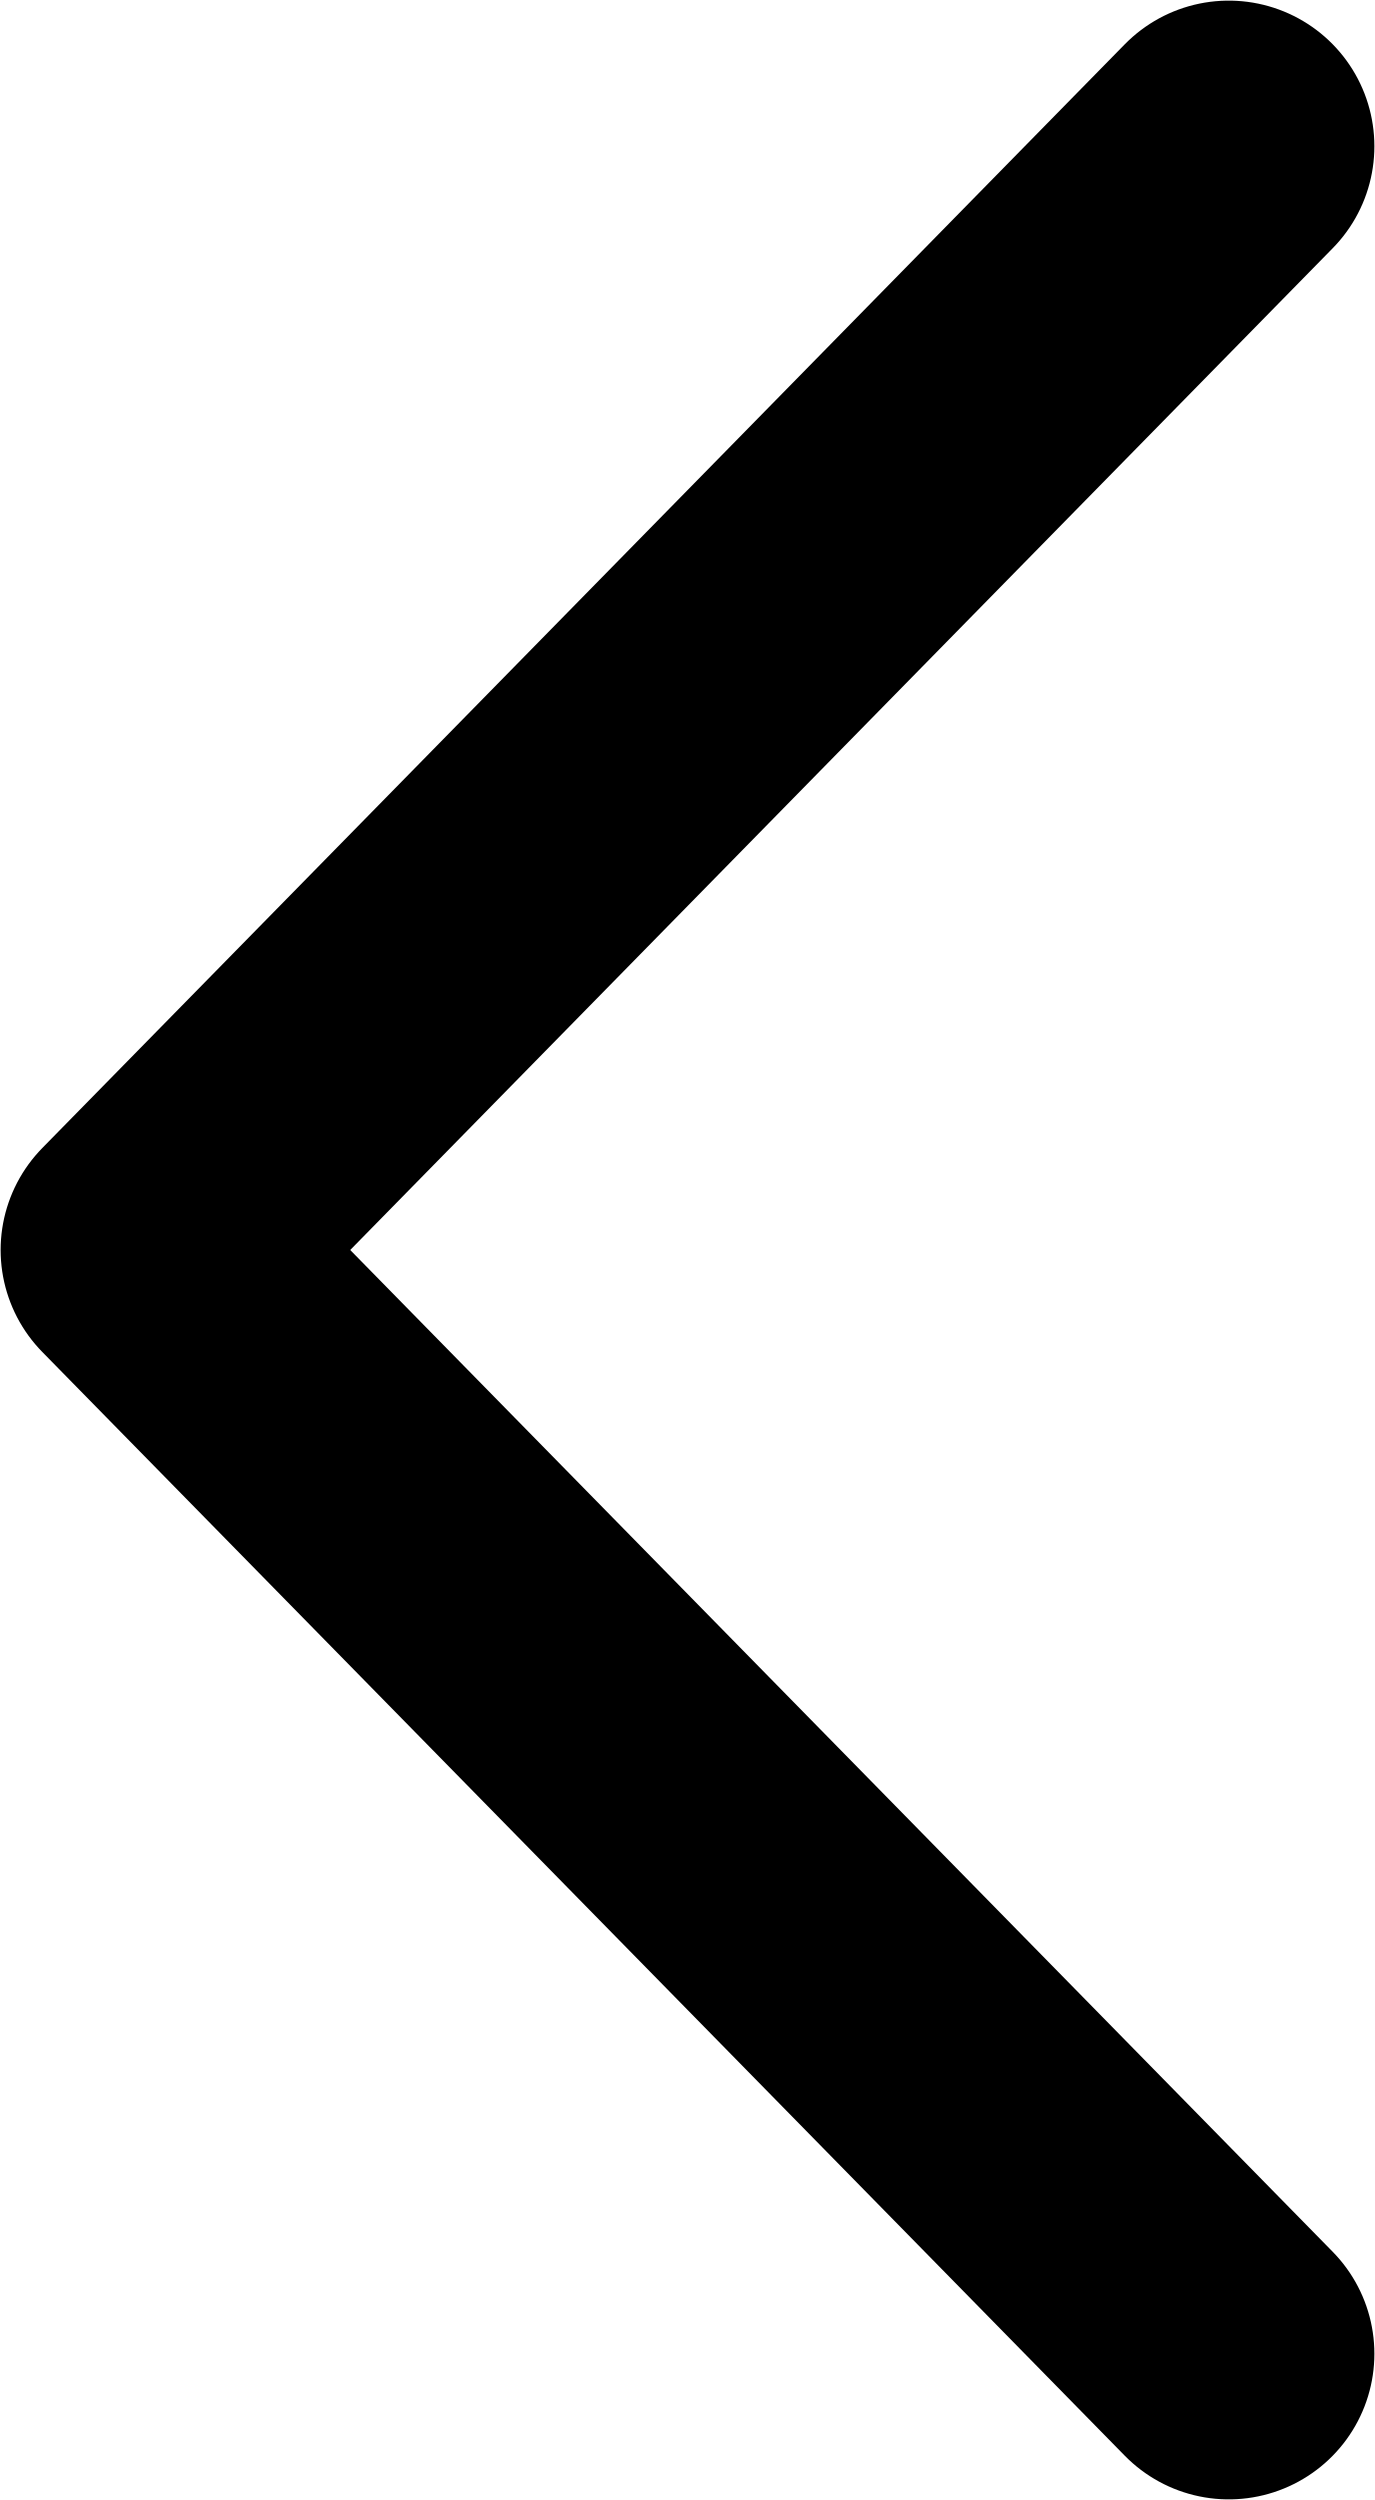
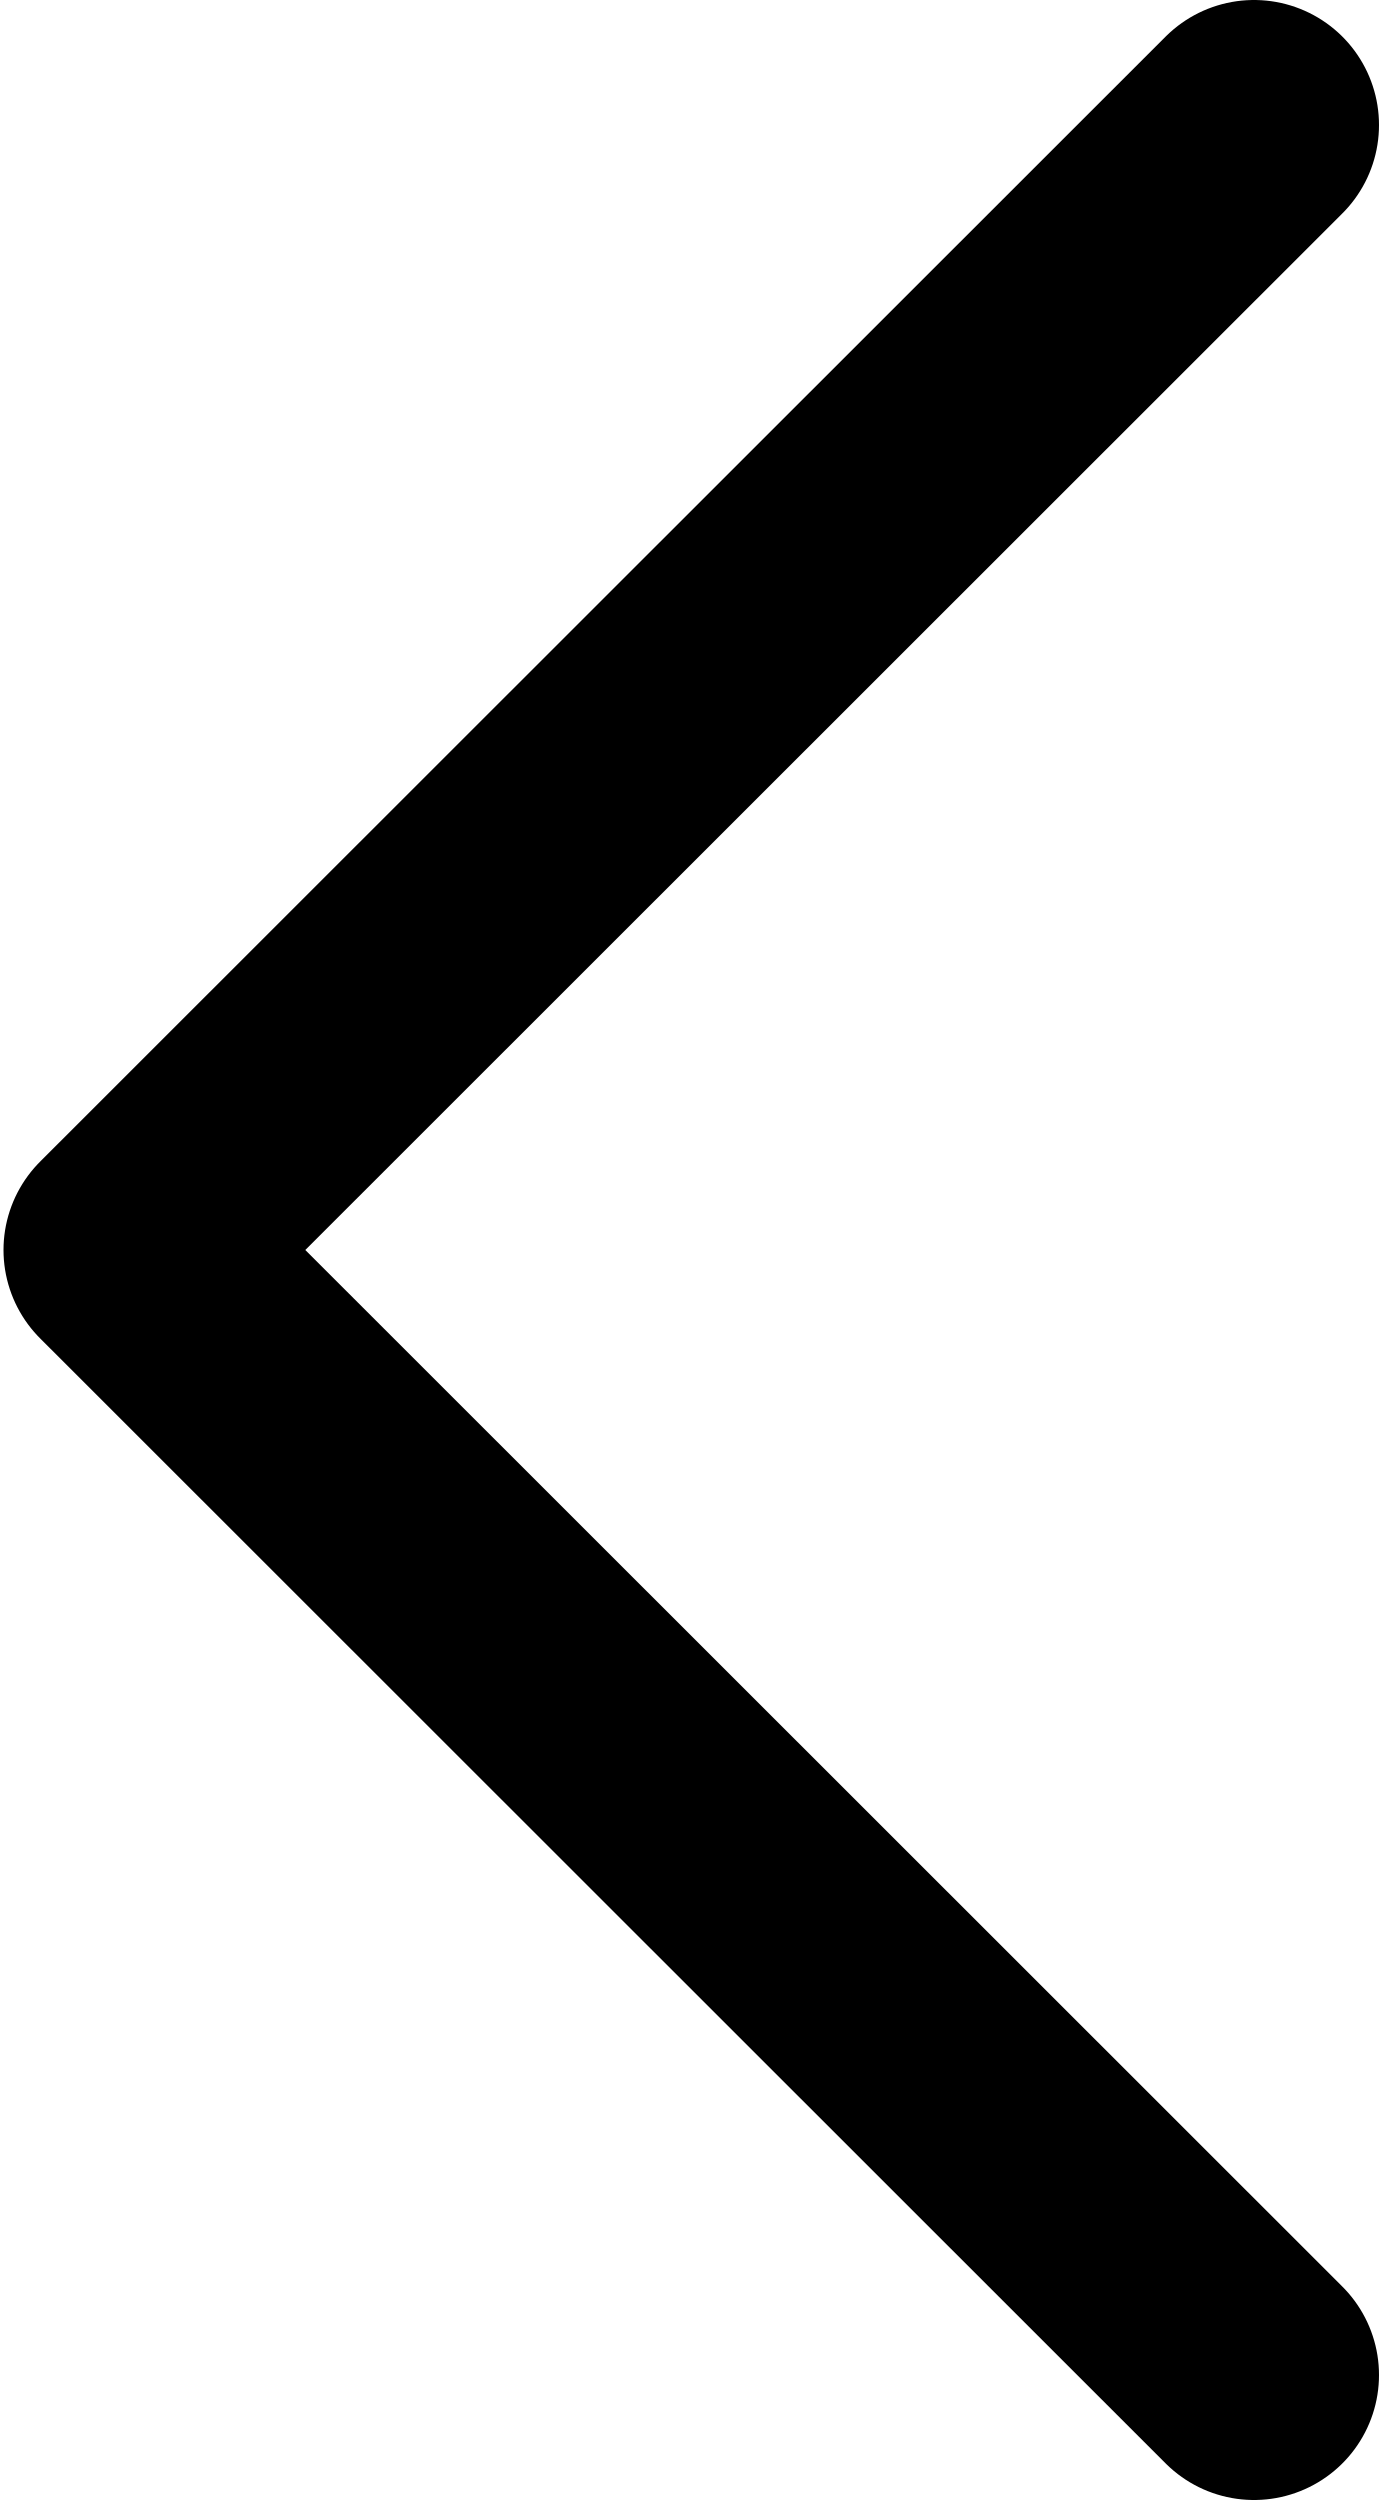
- <svg xmlns="http://www.w3.org/2000/svg" viewBox="0 0 11 20" width="11" height="20" fill="none">
-   <path stroke="currentColor" stroke-linecap="round" stroke-linejoin="round" stroke-width="2.33" d="M9.83 1.17 1.17 10l8.66 8.83" />
+ <svg xmlns="http://www.w3.org/2000/svg" viewBox="6.47 2 11.07 20" width="11.07" height="20">
+   <polyline fill="none" stroke="currentColor" stroke-linecap="round" stroke-linejoin="round" stroke-width="2" points="16.502 3 7.498 12 16.502 21" />
</svg>
